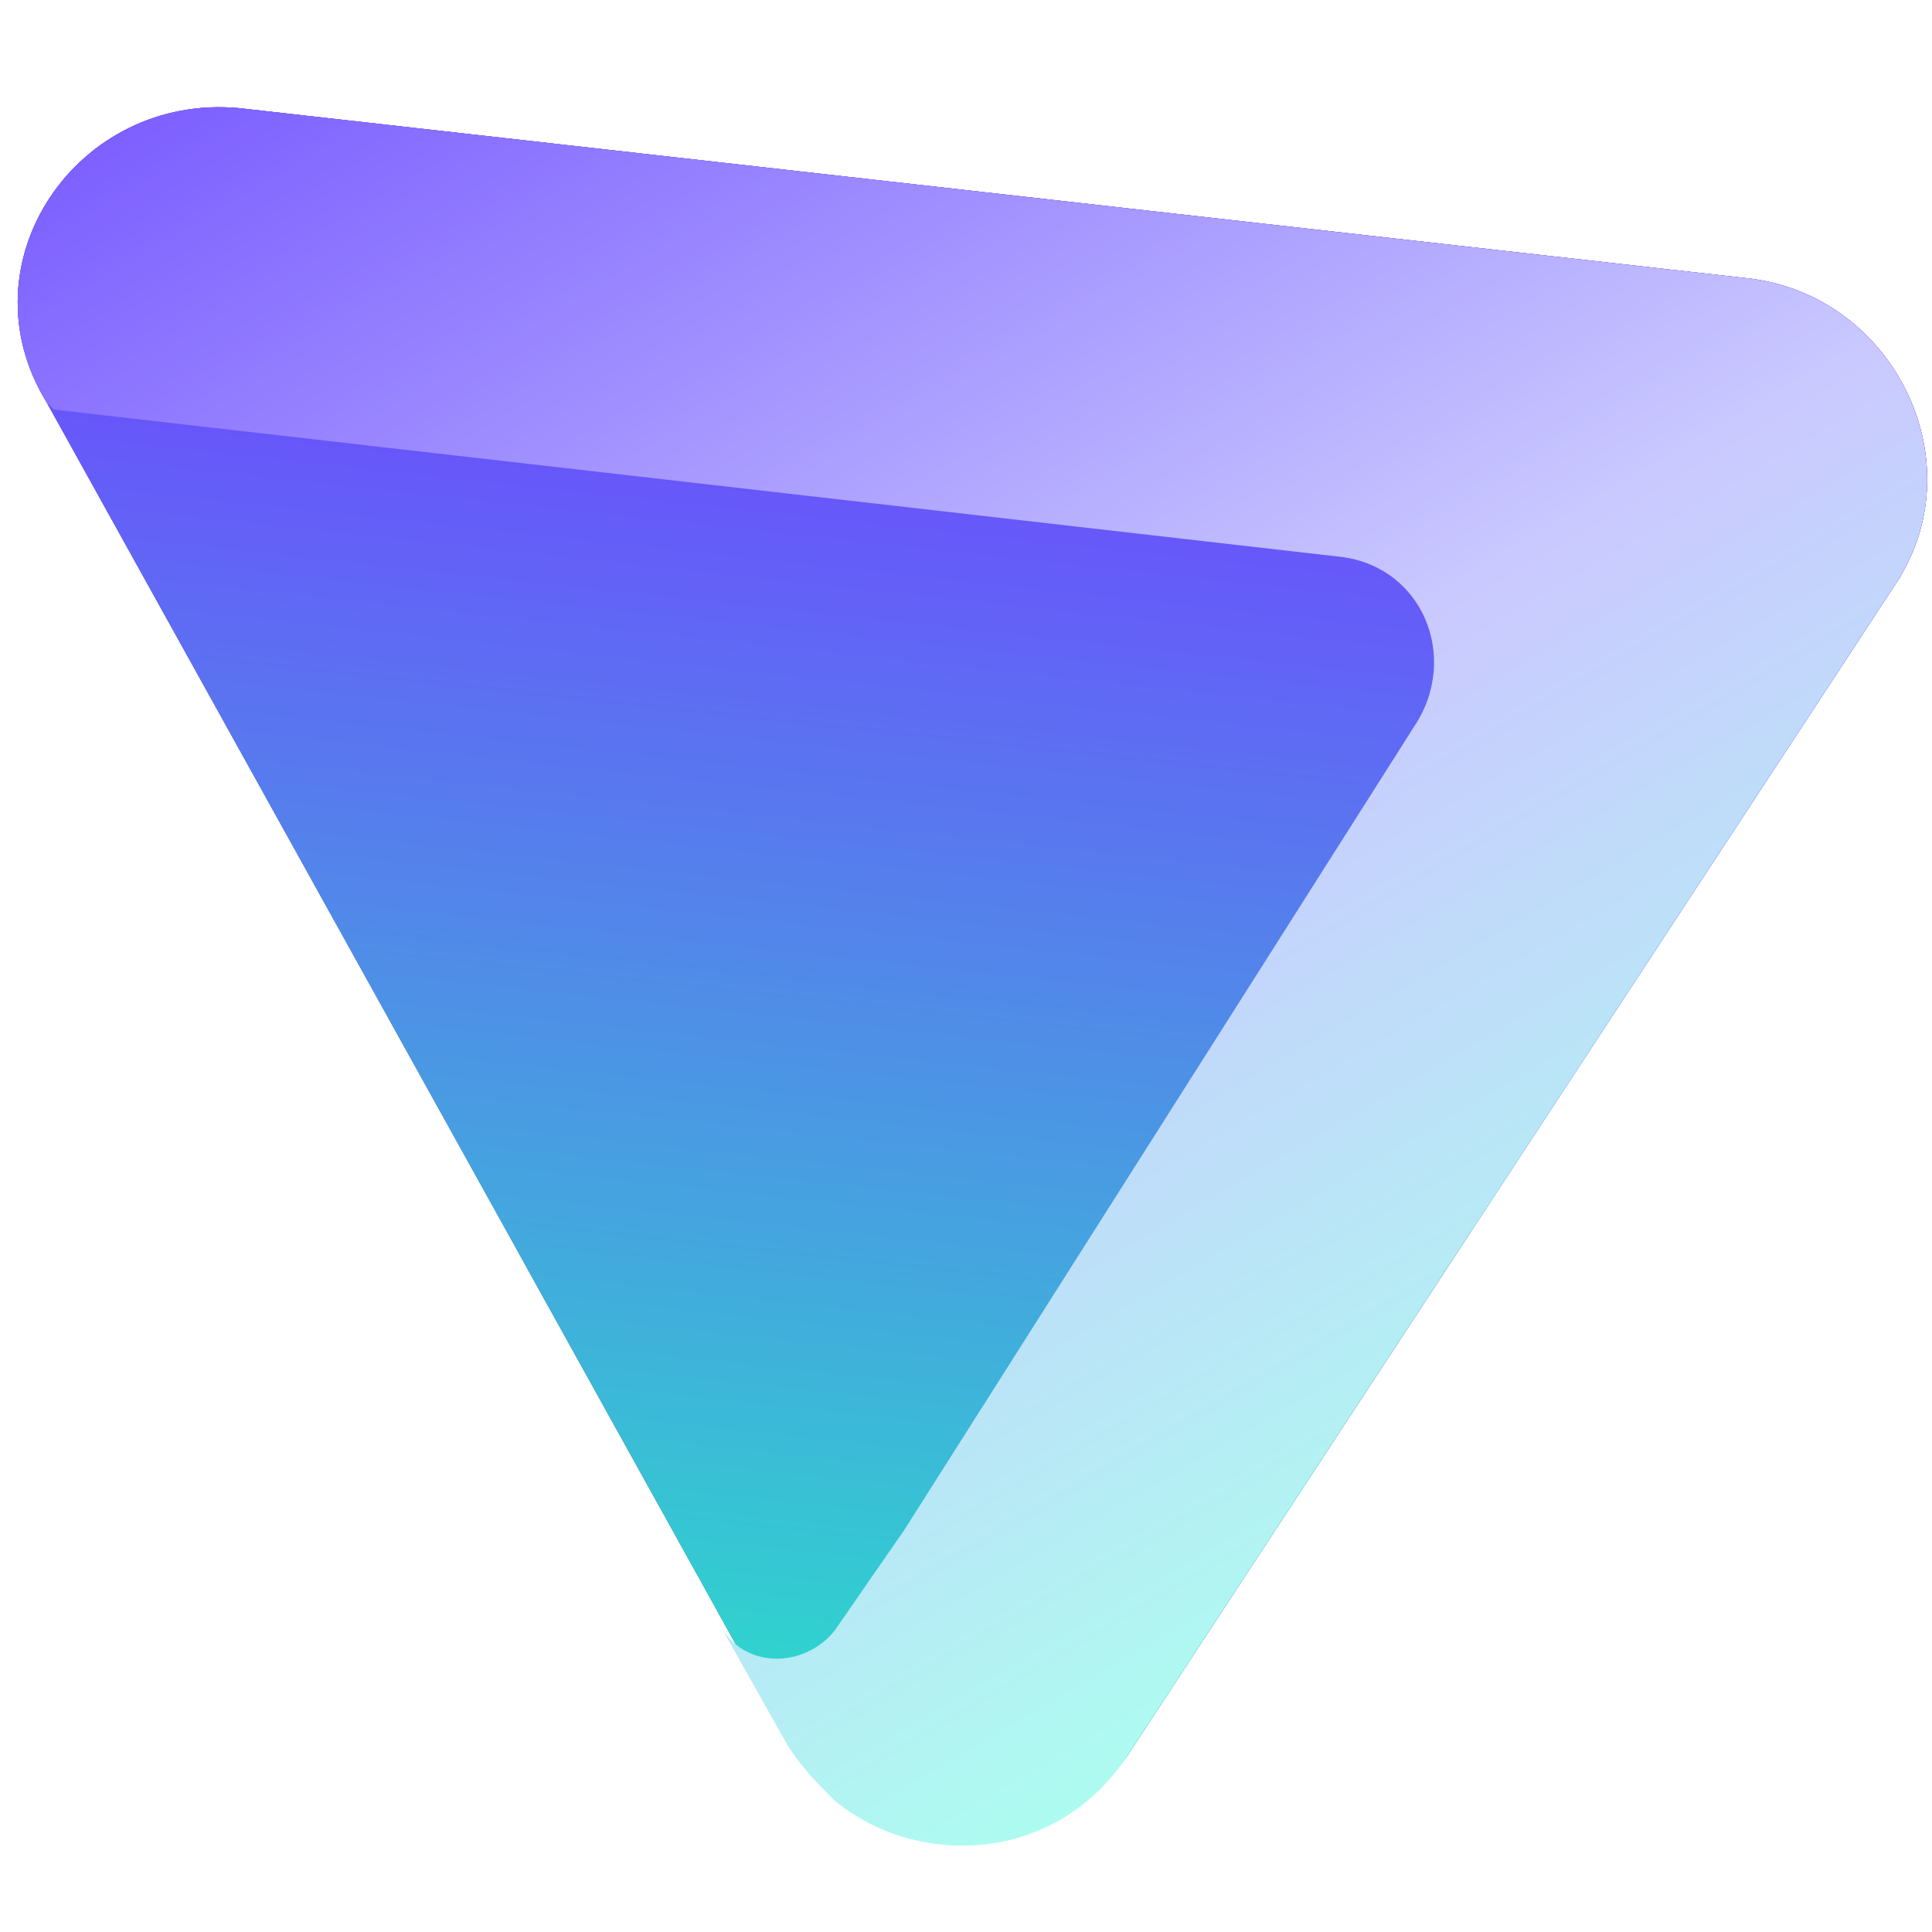
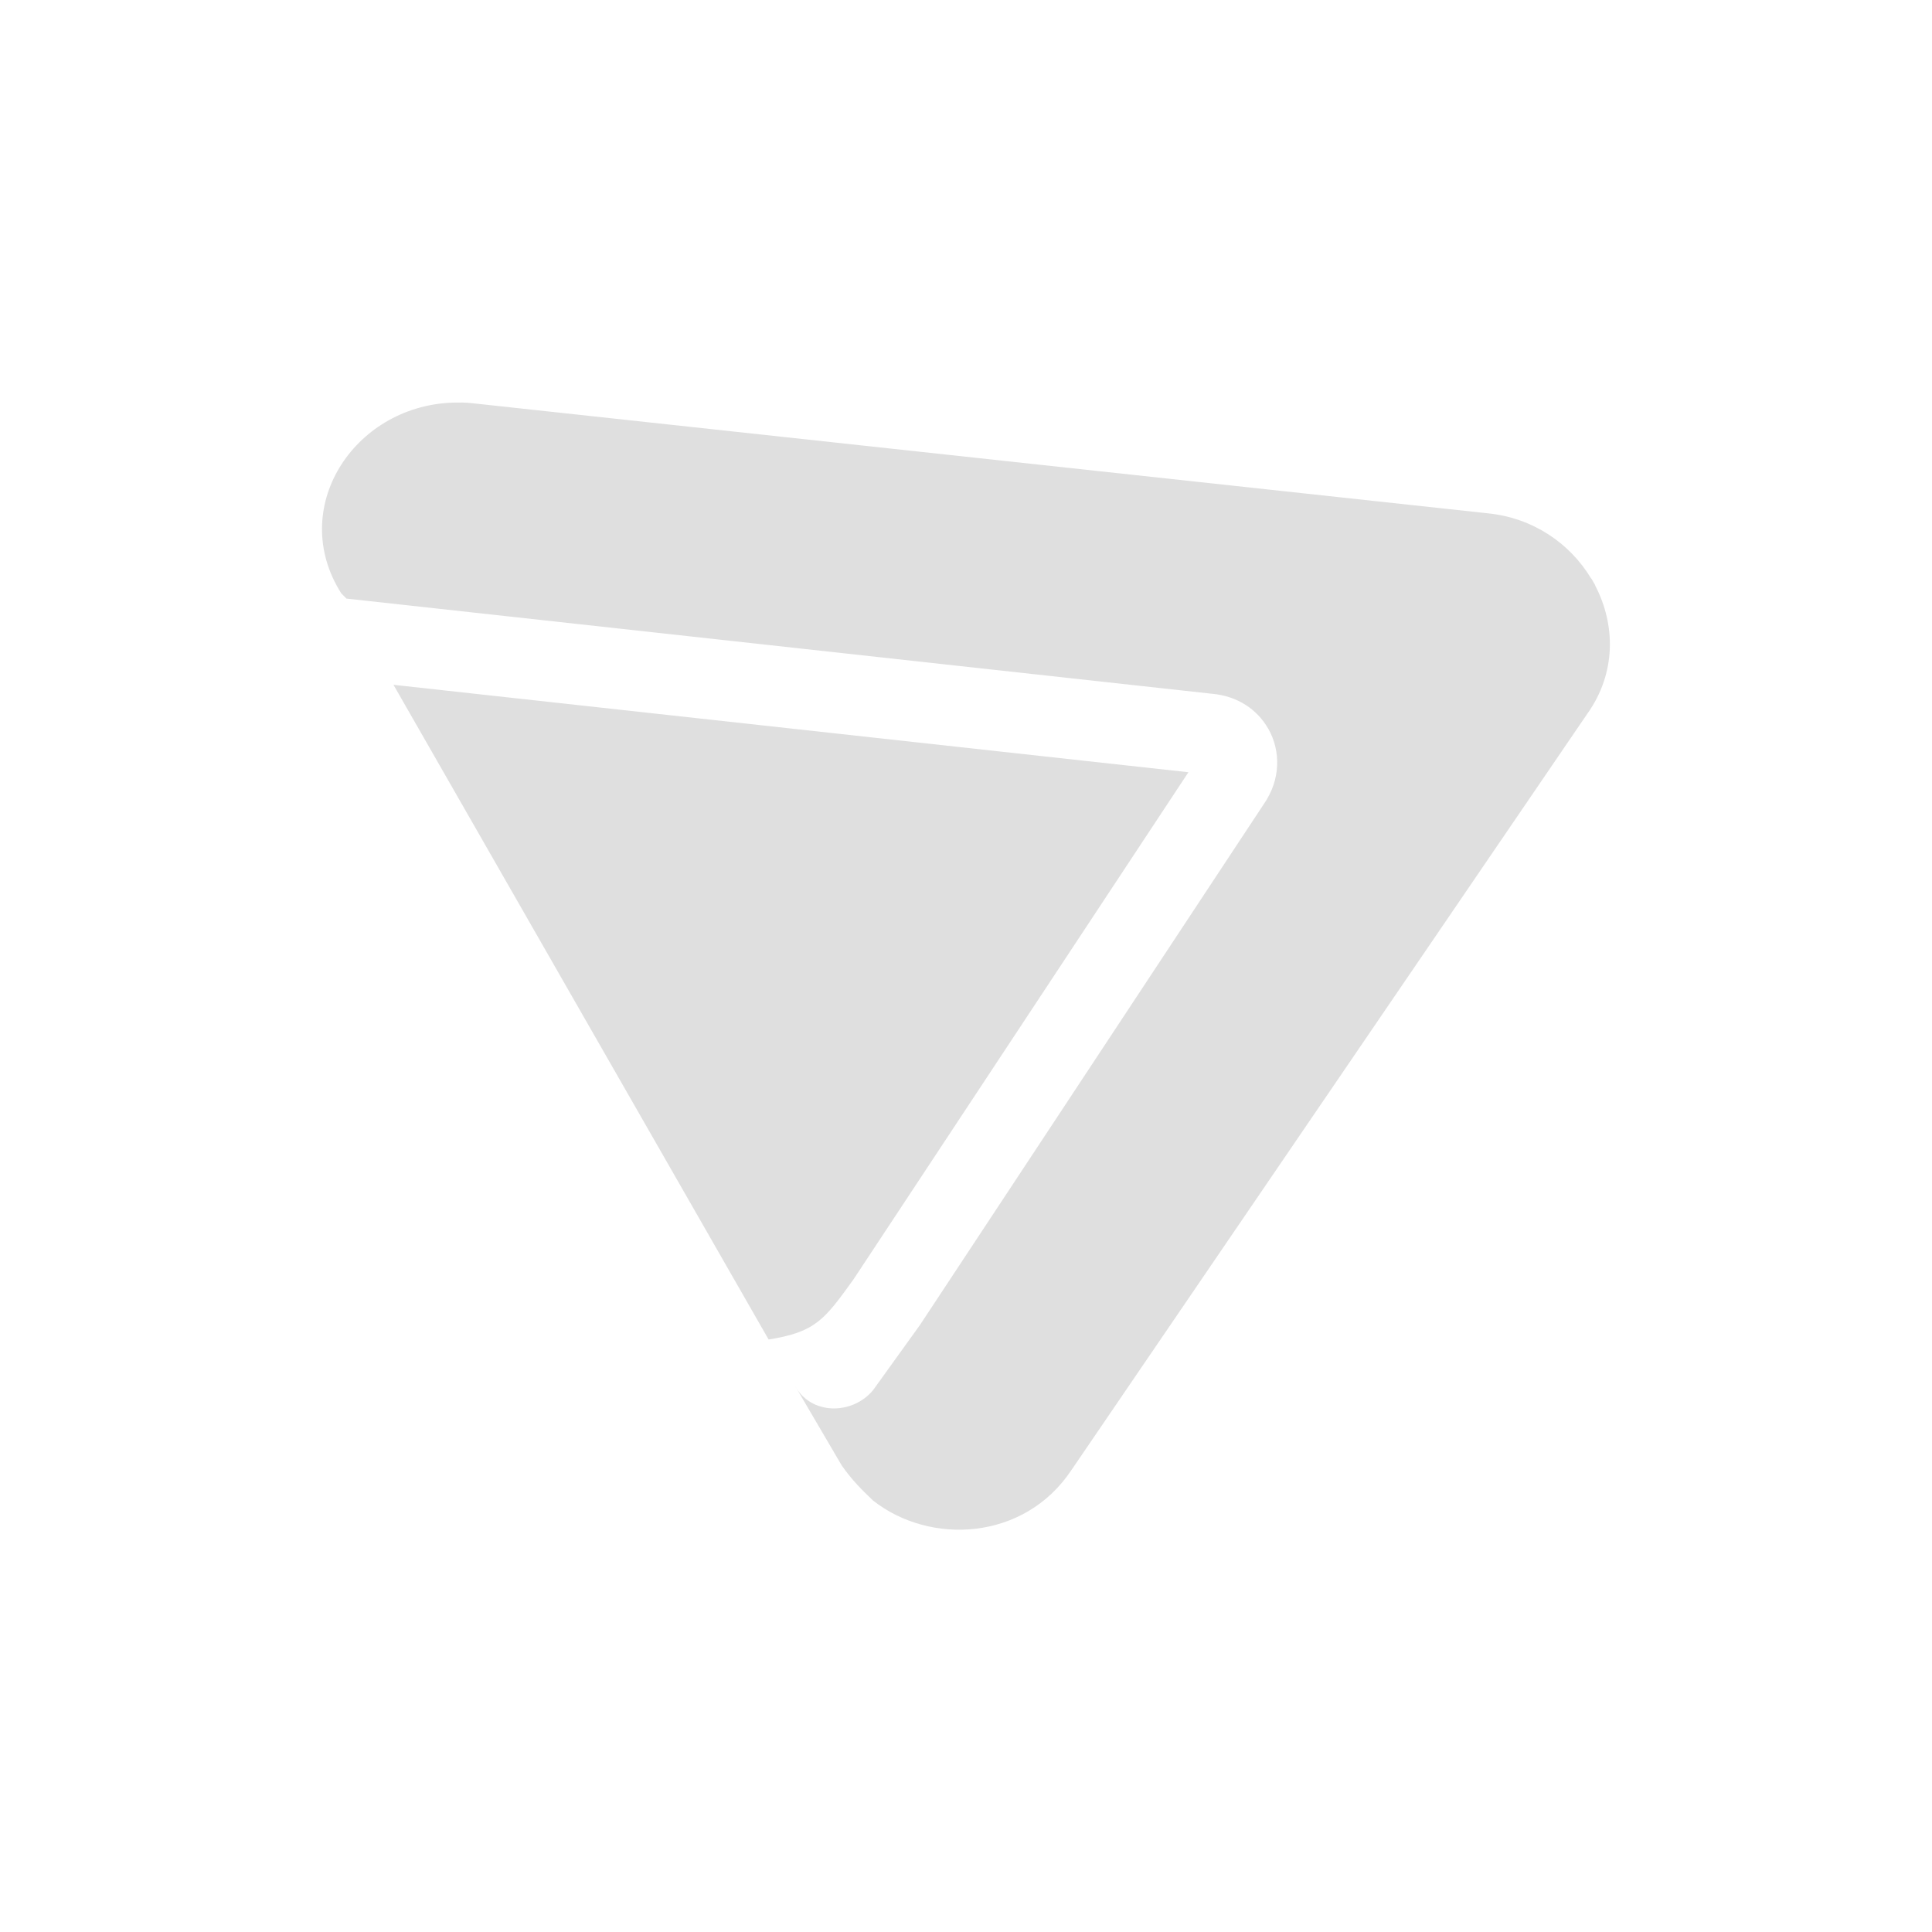
- <svg xmlns="http://www.w3.org/2000/svg" version="1.1" id="Layer_1" x="0px" y="0px" viewBox="12 13 25 25" style="enable-background:new 0 0 50 50;" xml:space="preserve">
-   <style type="text/css">
- 	.st0{fill-rule:evenodd;clip-rule:evenodd;fill:url(#SVGID_1_);}
- 	.st1{fill-rule:evenodd;clip-rule:evenodd;fill:url(#SVGID_00000179623718493237744380000001822013374167103378_);}
- 	.st2{fill-rule:evenodd;clip-rule:evenodd;fill:url(#SVGID_00000166662081072146141900000011398005821491064979_);}
- 	.st3{fill-rule:evenodd;clip-rule:evenodd;fill:url(#SVGID_00000136392201933729594890000013522983325187500444_);}
- </style>
-   <g>
-     <linearGradient id="SVGID_1_" gradientUnits="userSpaceOnUse" x1="24.073" y1="792.728" x2="24.913" y2="821.263" gradientTransform="matrix(1 0 0 1 0 -792)">
-       <stop offset="0.989" style="stop-color:#6D4AFF" />
-       <stop offset="1" style="stop-color:#000000" />
-     </linearGradient>
-     <path class="st0" d="M22.2,35.5c0.9,1.7,3.3,1.8,4.4,0.2l9.9-15.1c1.1-1.6,0-3.8-1.9-4l-19.5-2.2c-2.1-0.2-3.6,2-2.5,3.8L22.2,35.5   z" />
-     <linearGradient id="SVGID_00000115482928009205252490000007092240464606197688_" gradientUnits="userSpaceOnUse" x1="24.588" y1="810.016" x2="22.617" y2="828.215" gradientTransform="matrix(1 0 0 1 0 -792)">
-       <stop offset="0" style="stop-color:#6D4AFF" />
-       <stop offset="1" style="stop-color:#2AE0CA" />
-     </linearGradient>
-     <path style="fill-rule:evenodd;clip-rule:evenodd;fill:url(#SVGID_00000115482928009205252490000007092240464606197688_);" d="   M22.2,35.5c0.9,1.7,3.3,1.8,4.4,0.2l9.9-15.1c1.1-1.6,0-3.8-1.9-4l-19.5-2.2c-2.1-0.2-3.6,2-2.5,3.8L22.2,35.5z" />
-     <linearGradient id="SVGID_00000102508848256421527460000004188195535591011976_" gradientUnits="userSpaceOnUse" x1="24.588" y1="810.016" x2="22.617" y2="828.215" gradientTransform="matrix(1 0 0 1 0 -792)">
-       <stop offset="0" style="stop-color:#6D4AFF" />
-       <stop offset="1" style="stop-color:#2AE0CA" />
-     </linearGradient>
-     <path style="fill-rule:evenodd;clip-rule:evenodd;fill:url(#SVGID_00000102508848256421527460000004188195535591011976_);" d="   M22.2,35.5c0.9,1.7,3.3,1.8,4.4,0.2l9.9-15.1c1.1-1.6,0-3.8-1.9-4l-19.5-2.2c-2.1-0.2-3.6,2-2.5,3.8L22.2,35.5z" />
-     <linearGradient id="SVGID_00000150082972474716683750000015468562722213777566_" gradientUnits="userSpaceOnUse" x1="34.111" y1="826.767" x2="18.636" y2="800.342" gradientTransform="matrix(1 0 0 1 0 -792)">
-       <stop offset="6.601250e-02" style="stop-color:#ABFFEF" />
-       <stop offset="0.45" style="stop-color:#CAC9FF" />
-       <stop offset="1" style="stop-color:#6D4AFF" />
-     </linearGradient>
-     <path style="fill-rule:evenodd;clip-rule:evenodd;fill:url(#SVGID_00000150082972474716683750000015468562722213777566_);" d="   M23.7,32.8l-0.9,1.3c-0.4,0.5-1.2,0.5-1.5-0.1l0.9,1.6c0.2,0.3,0.4,0.5,0.6,0.7l0,0c1.1,0.9,2.9,0.8,3.8-0.6l9.9-15.1   c1.1-1.6,0-3.8-1.9-4l-19.5-2.2c-2.1-0.2-3.6,2-2.5,3.8l0.1,0.1l16.6,1.9c1.1,0.1,1.6,1.3,1,2.2L23.7,32.8z" />
-   </g>
+ <svg xmlns="http://www.w3.org/2000/svg" width="24" height="24" version="1.1">
+   <defs>
+     <style id="current-color-scheme" type="text/css">
+    .ColorScheme-Text { color:#dfdfdf; } .ColorScheme-Highlight { color:#4285f4; } .ColorScheme-NeutralText { color:#ff9800; } .ColorScheme-PositiveText { color:#4caf50; } .ColorScheme-NegativeText { color:#f44336; }
+   </style>
+   </defs>
+   <path style="fill:currentColor" class="ColorScheme-Text" d="M 5.732,5.001 C 5.69,5 5.65,5.001 5.609,5.002 4.385,5.054 3.572,6.321 4.24,7.372 l 0.064,0.064 10.75,1.182 c 0.325,0.028 0.567,0.201 0.699,0.432 0.001,0.002 0.003,0.004 0.004,0.006 0.154,0.274 0.153,0.629 -0.057,0.932 l -4.273,6.473 -0.582,0.809 c -0.259,0.311 -0.778,0.311 -0.973,-0.062 l 0.584,0.996 c 0.13,0.187 0.259,0.311 0.389,0.436 0.712,0.56 1.878,0.498 2.461,-0.373 L 19.717,8.868 c 0.362,-0.506 0.353,-1.109 0.098,-1.596 l 0.002,-0.002 c -0.006,-0.011 -0.013,-0.022 -0.02,-0.033 -0.006,-0.011 -0.011,-0.022 -0.018,-0.033 -0.005,-0.009 -0.012,-0.017 -0.018,-0.025 C 19.503,6.754 19.05,6.435 18.486,6.377 L 5.859,5.008 c -0.042,-0.004 -0.085,-0.007 -0.127,-0.008 z m -0.844,3.506 4.66,8.133 c 0.584,-0.094 0.693,-0.245 1.055,-0.748 l 4.16,-6.299 z" />
</svg>
